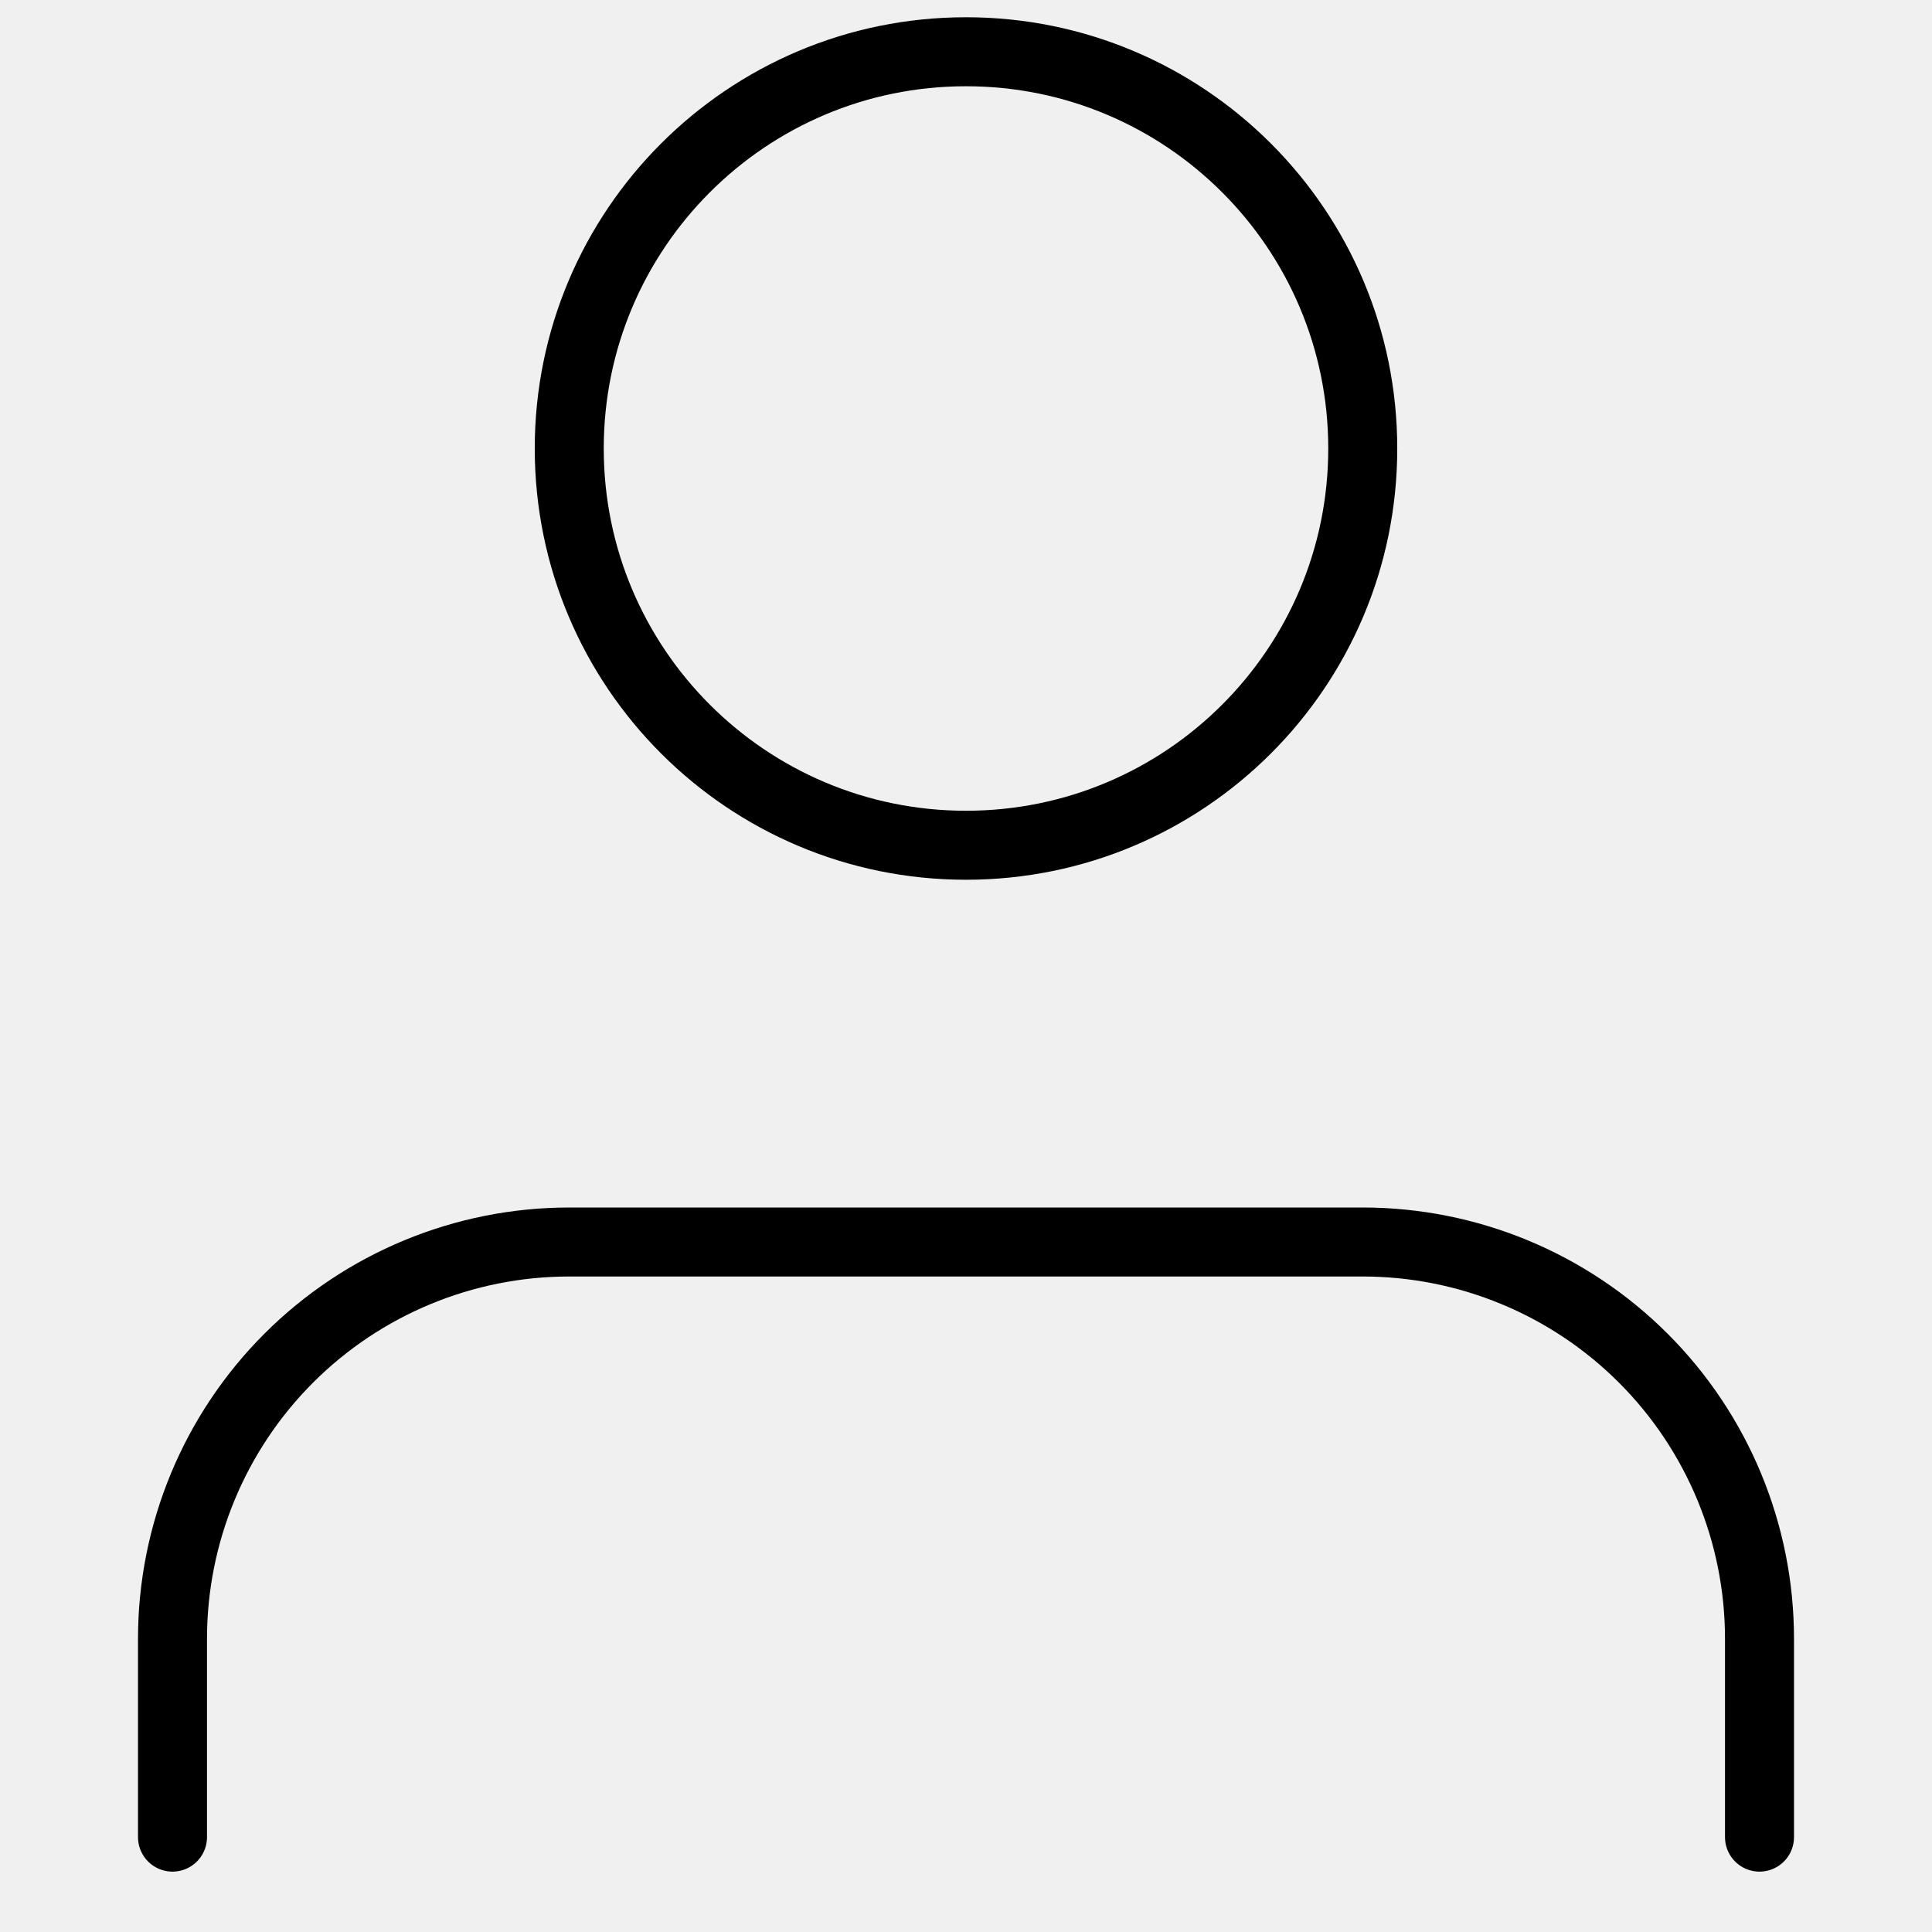
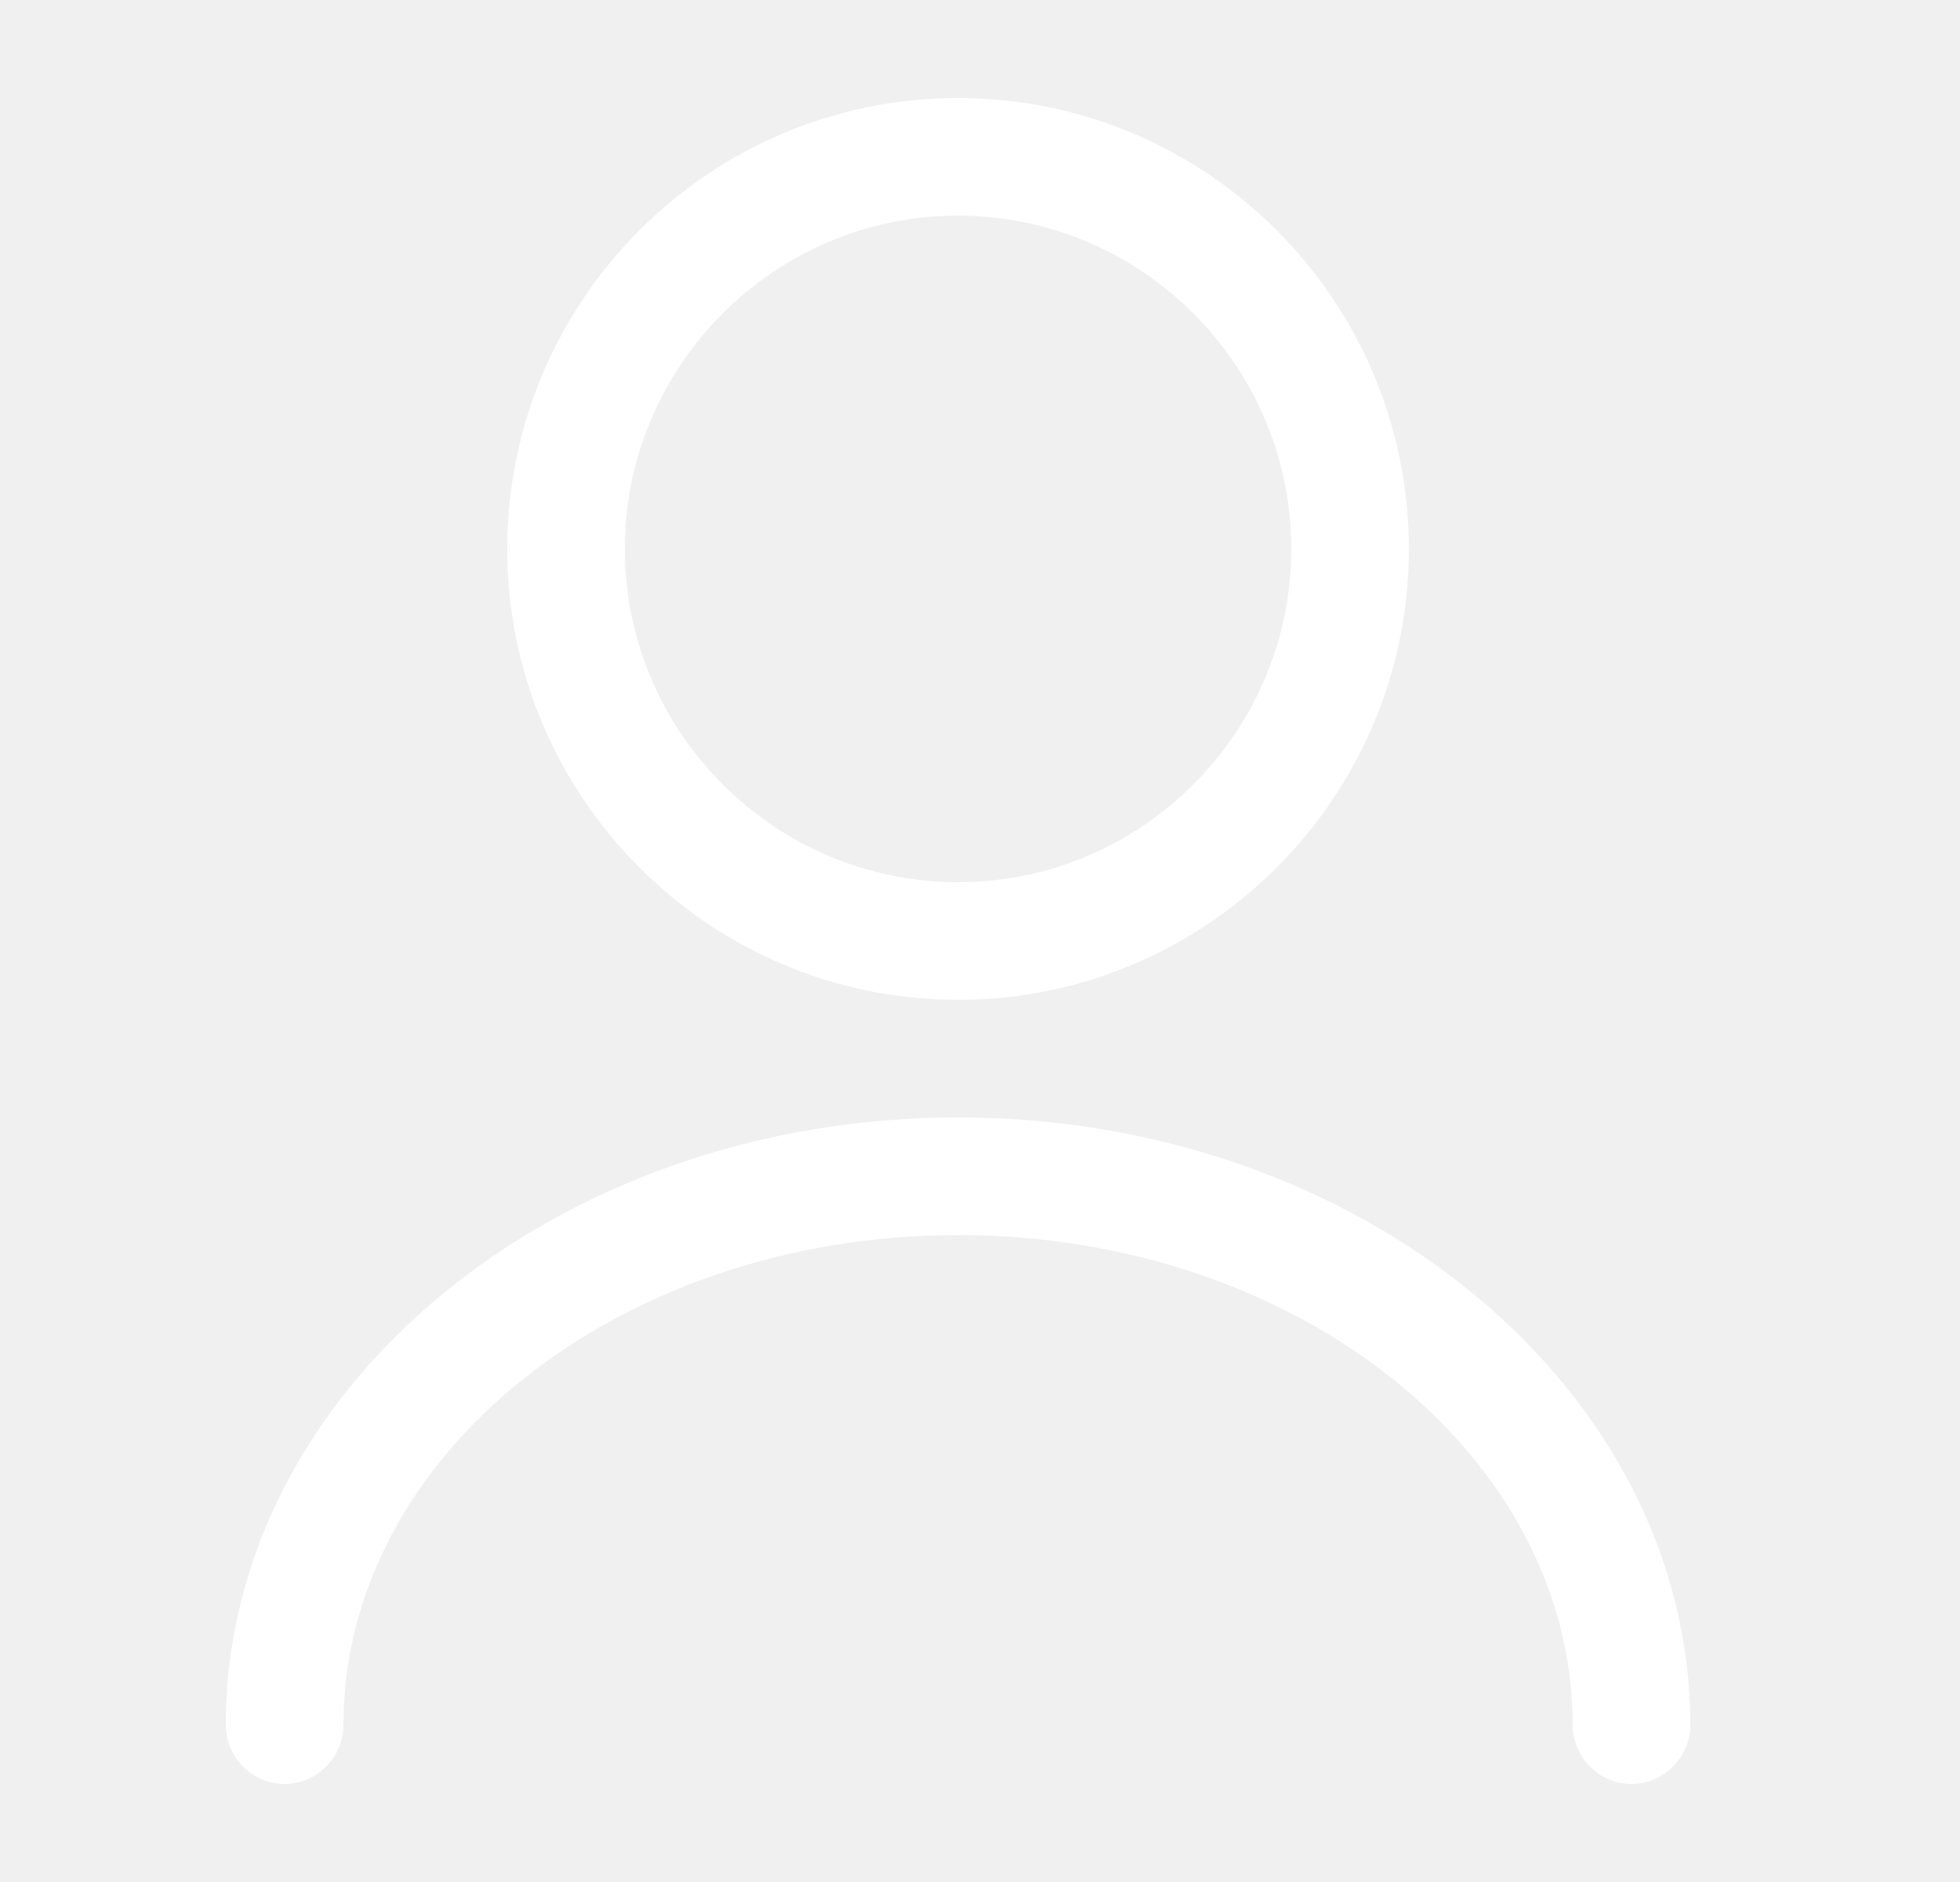
- <svg xmlns="http://www.w3.org/2000/svg" width="18" height="18" viewBox="0 0 25 28" fill="none">
-   <path d="M24 26.625V23.75C24 22.225 23.394 20.762 22.316 19.684C21.238 18.606 19.775 18 18.25 18H6.75C5.225 18 3.762 18.606 2.684 19.684C1.606 20.762 1 22.225 1 23.75V26.625" stroke="black" stroke-linecap="round" stroke-linejoin="round" />
-   <path d="M12.5 12.25C15.676 12.25 18.25 9.676 18.25 6.5C18.25 3.324 15.676 0.75 12.5 0.75C9.324 0.75 6.75 3.324 6.75 6.5C6.75 9.676 9.324 12.25 12.5 12.25Z" stroke="black" stroke-linecap="round" stroke-linejoin="round" />
+ <svg xmlns="http://www.w3.org/2000/svg" width="25" height="24" viewBox="0 0 25 24" fill="none">
+   <path d="M12.22 12.75C9.05 12.75 6.47 10.17 6.47 7C6.47 3.83 9.05 1.25 12.22 1.25C15.39 1.25 17.97 3.83 17.97 7C17.97 10.17 15.39 12.75 12.22 12.75ZM12.22 2.75C9.88 2.75 7.97 4.66 7.97 7C7.97 9.34 9.88 11.25 12.22 11.25C14.56 11.25 16.47 9.34 16.47 7C16.47 4.66 14.56 2.75 12.22 2.75Z" fill="white" />
+   <path d="M20.81 22.75C20.4 22.75 20.06 22.41 20.06 22C20.06 18.55 16.54 15.75 12.22 15.75C7.9 15.75 4.38 18.55 4.38 22C4.38 22.41 4.04 22.75 3.63 22.75C3.22 22.75 2.88 22.41 2.88 22C2.88 17.73 7.07 14.25 12.22 14.25C17.37 14.25 21.56 17.73 21.56 22C21.56 22.41 21.22 22.75 20.81 22.75Z" fill="white" />
</svg>
